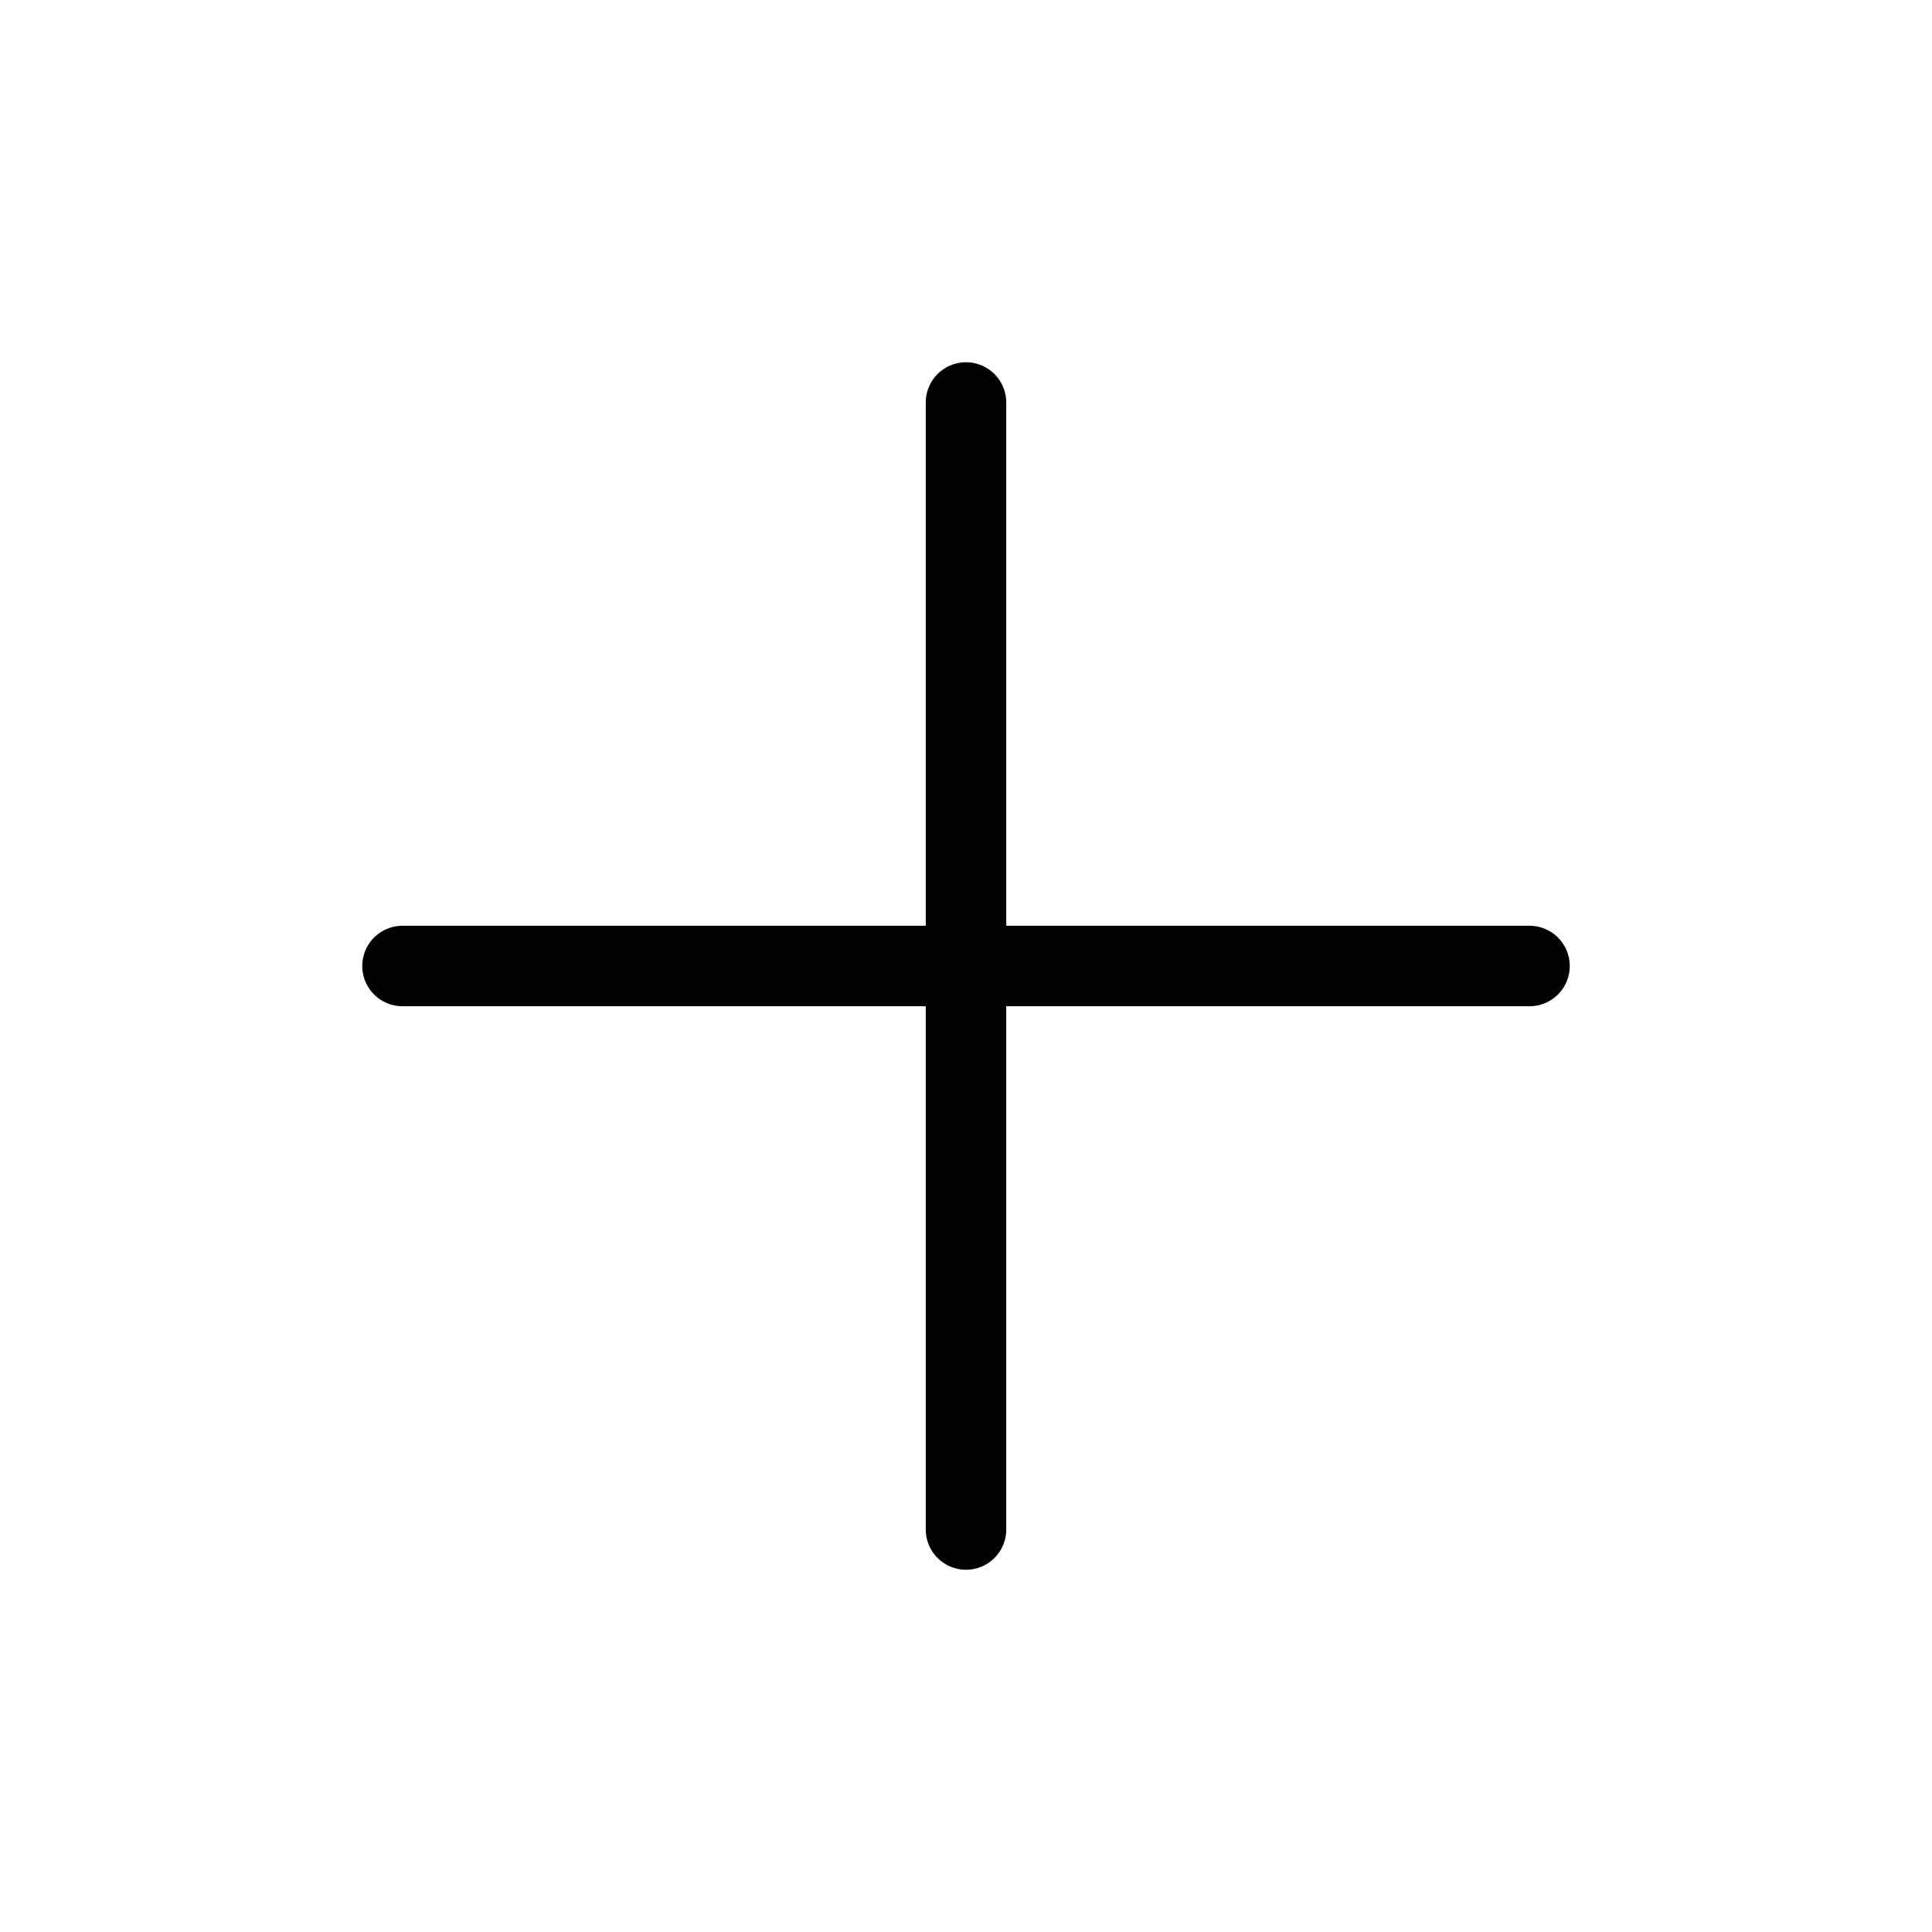
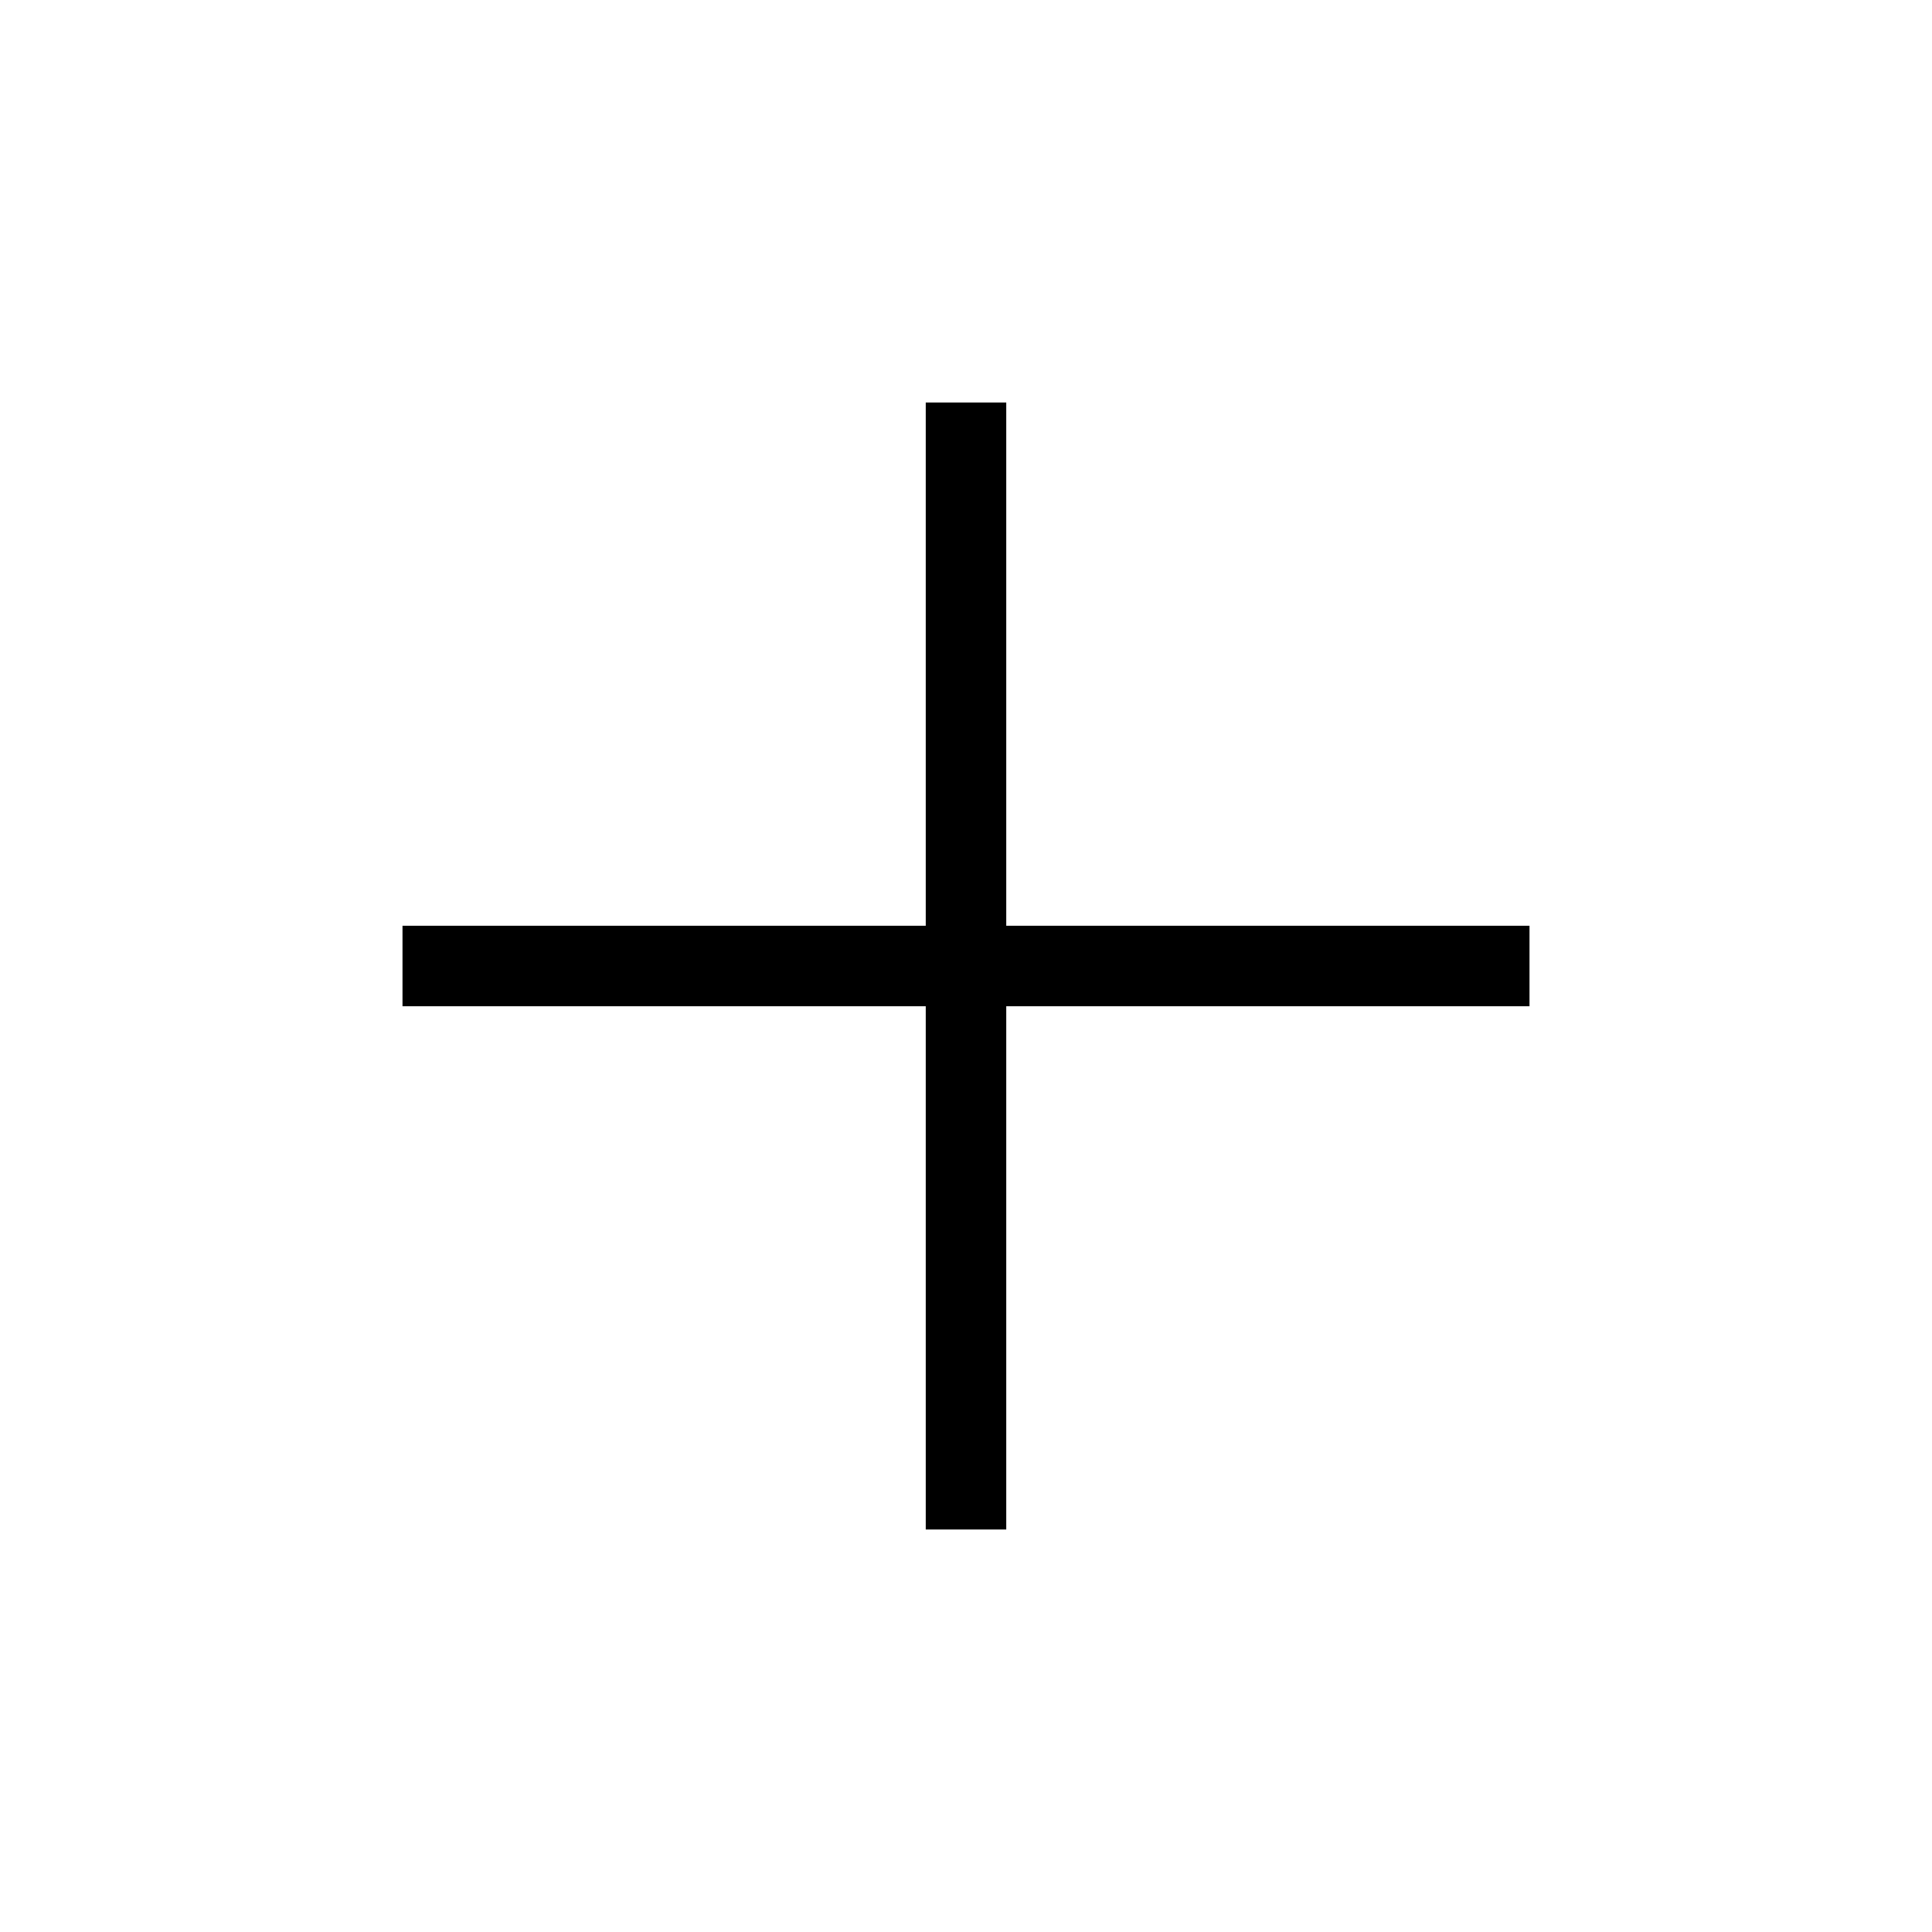
<svg xmlns="http://www.w3.org/2000/svg" width="800px" height="800px" viewBox="0 0 24 24" fill="#000000">
strokeLinecap
<g id="SVGRepo_bgCarrier" strokeWidth="0" />strokeLinecapstrokeLinecap

- <g id="SVGRepo_tracerCarrier" stroke-linecap="round" strokeLinejoin="round" />
+ <g id="SVGRepo_tracerCarrier" strokeLinecap="round" strokeLinejoin="round" />
  <g id="SVGRepo_iconCarrier">
    <g id="Complete">
      <g data-name="add" id="add-2">
        <g>
-           <line fill="none" stroke="#000000" stroke-linecap="round" strokeLinejoin="round" strokeWidth="2" x1="12" x2="12" y1="19" y2="5" />
-           <line fill="none" stroke="#000000" stroke-linecap="round" strokeLinejoin="round" strokeWidth="2" x1="5" x2="19" y1="12" y2="12" />
+           <line fill="none" stroke="#000000" strokeLinecap="round" strokeLinejoin="round" strokeWidth="2" x1="12" x2="12" y1="19" y2="5" />
+           <line fill="none" stroke="#000000" strokeLinecap="round" strokeLinejoin="round" strokeWidth="2" x1="5" x2="19" y1="12" y2="12" />
        </g>
      </g>
    </g>
  </g>
</svg>
